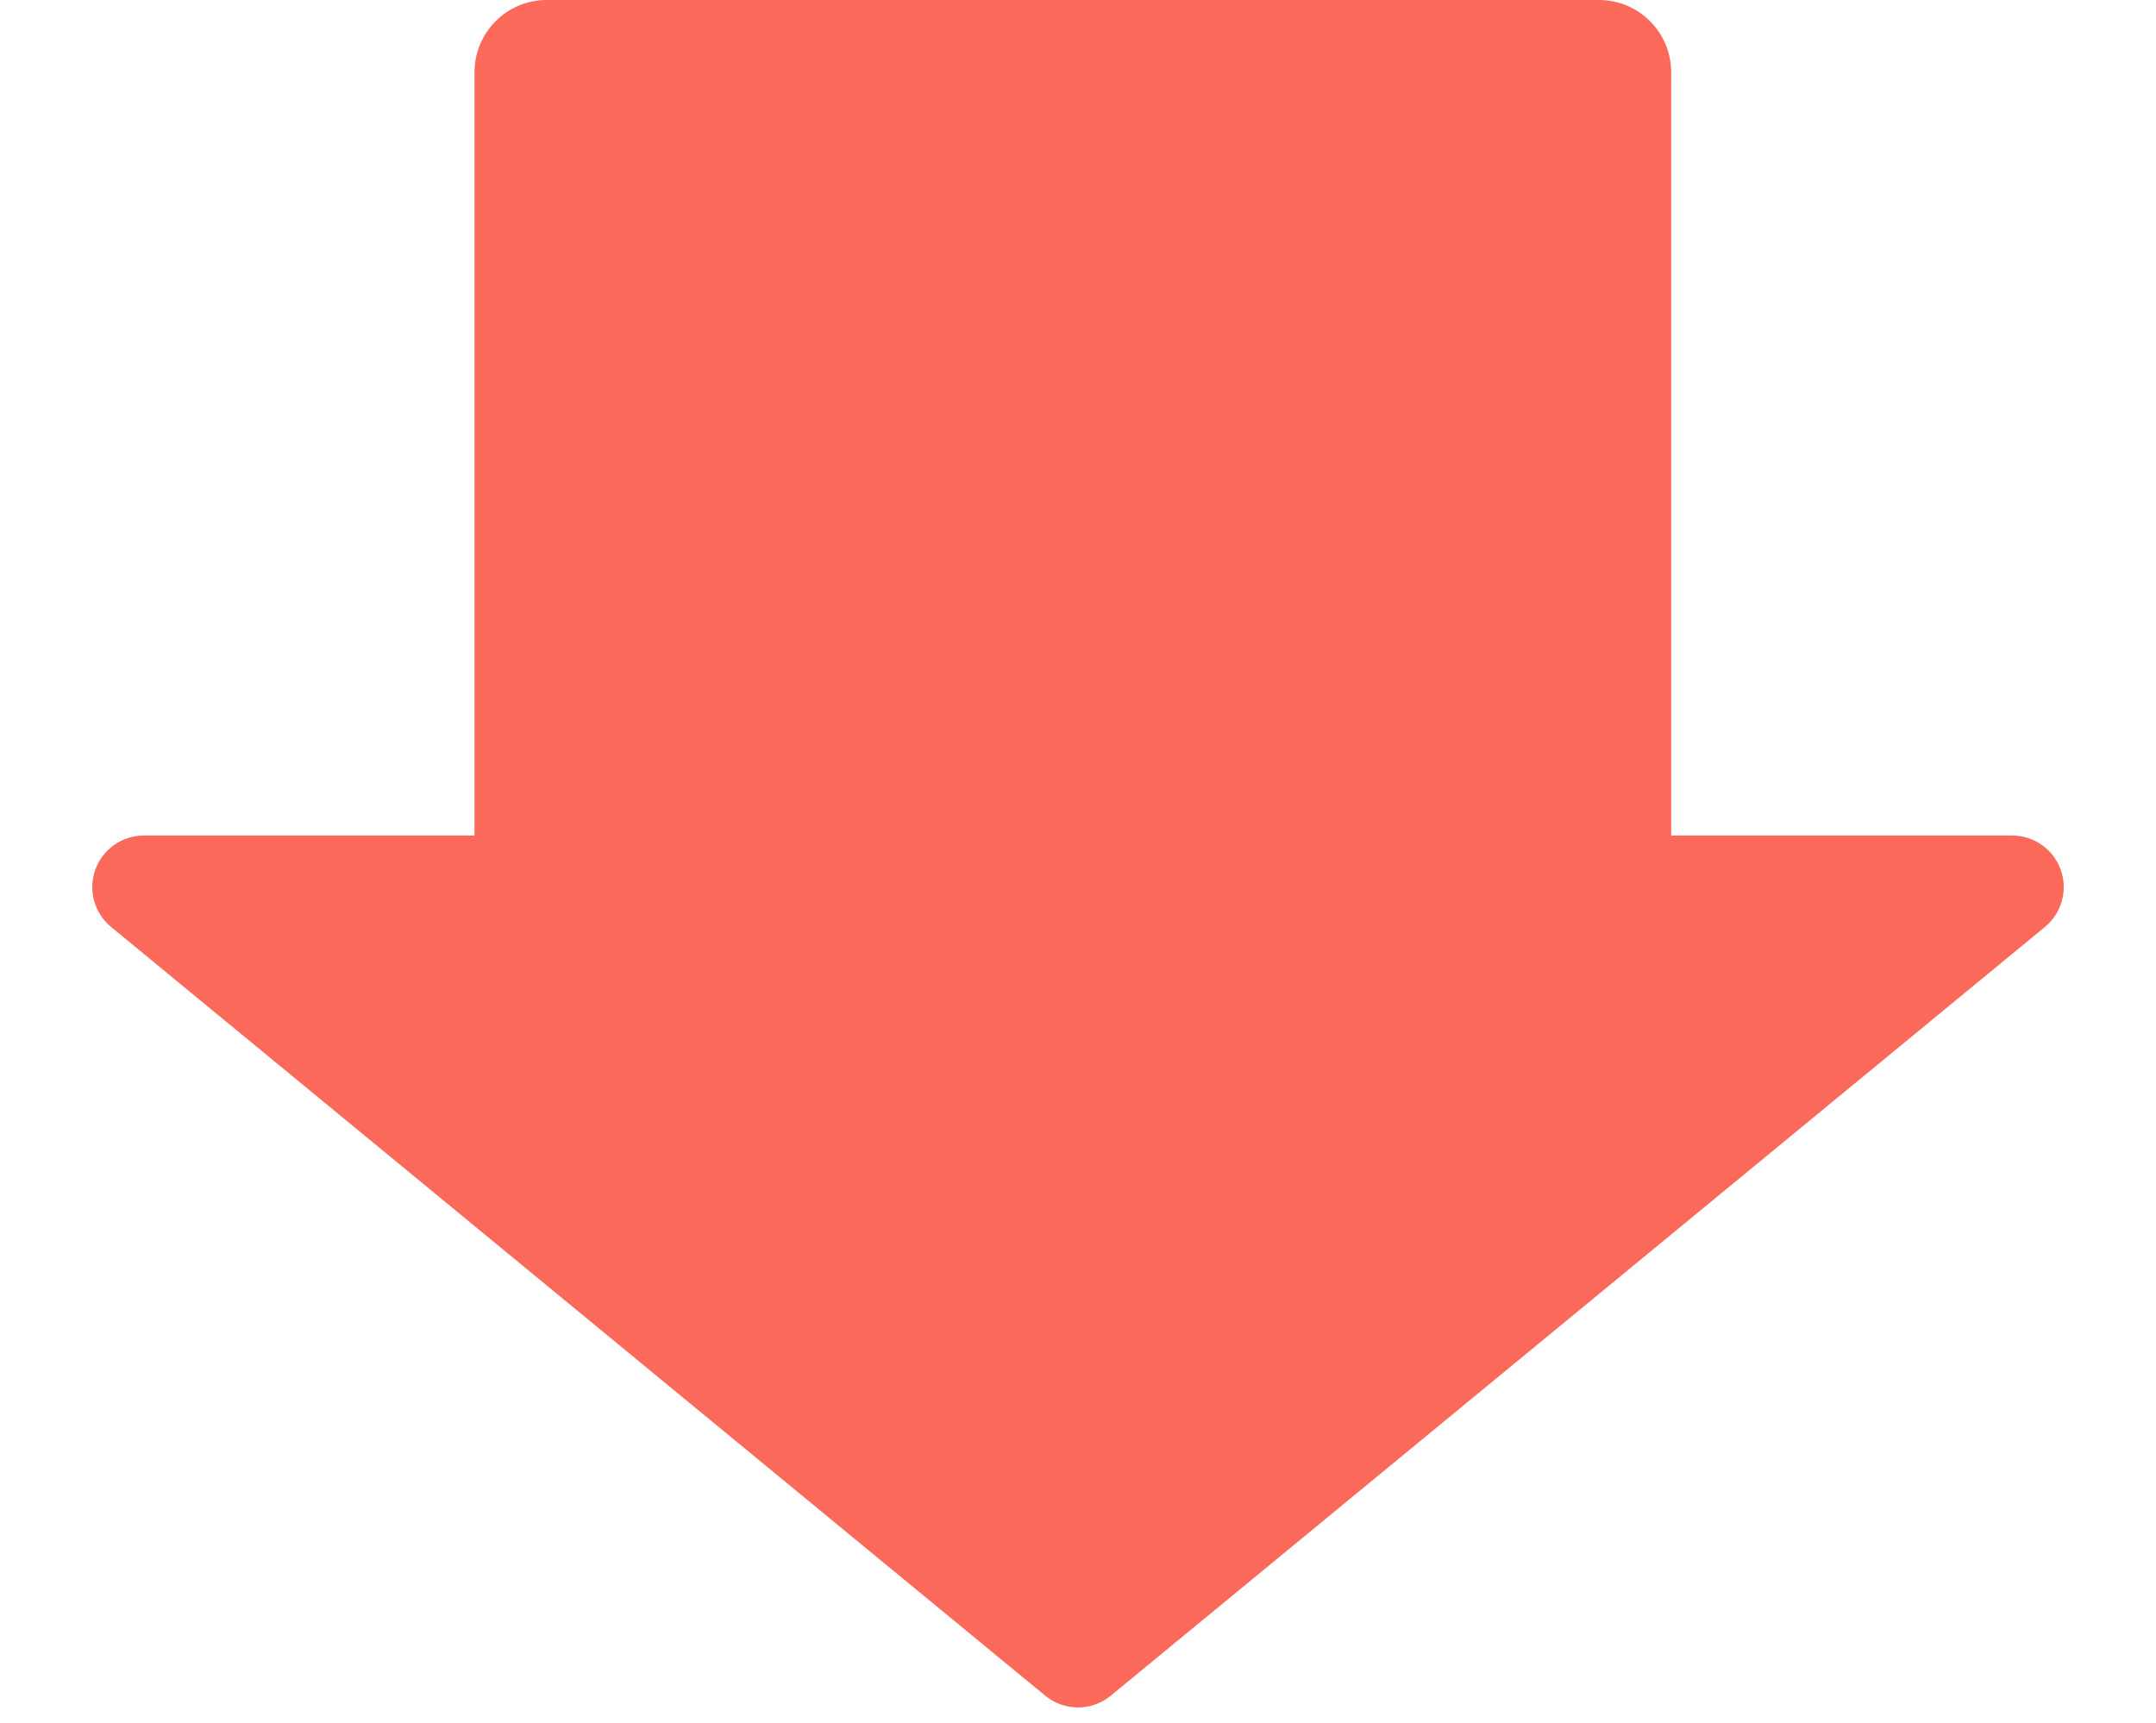
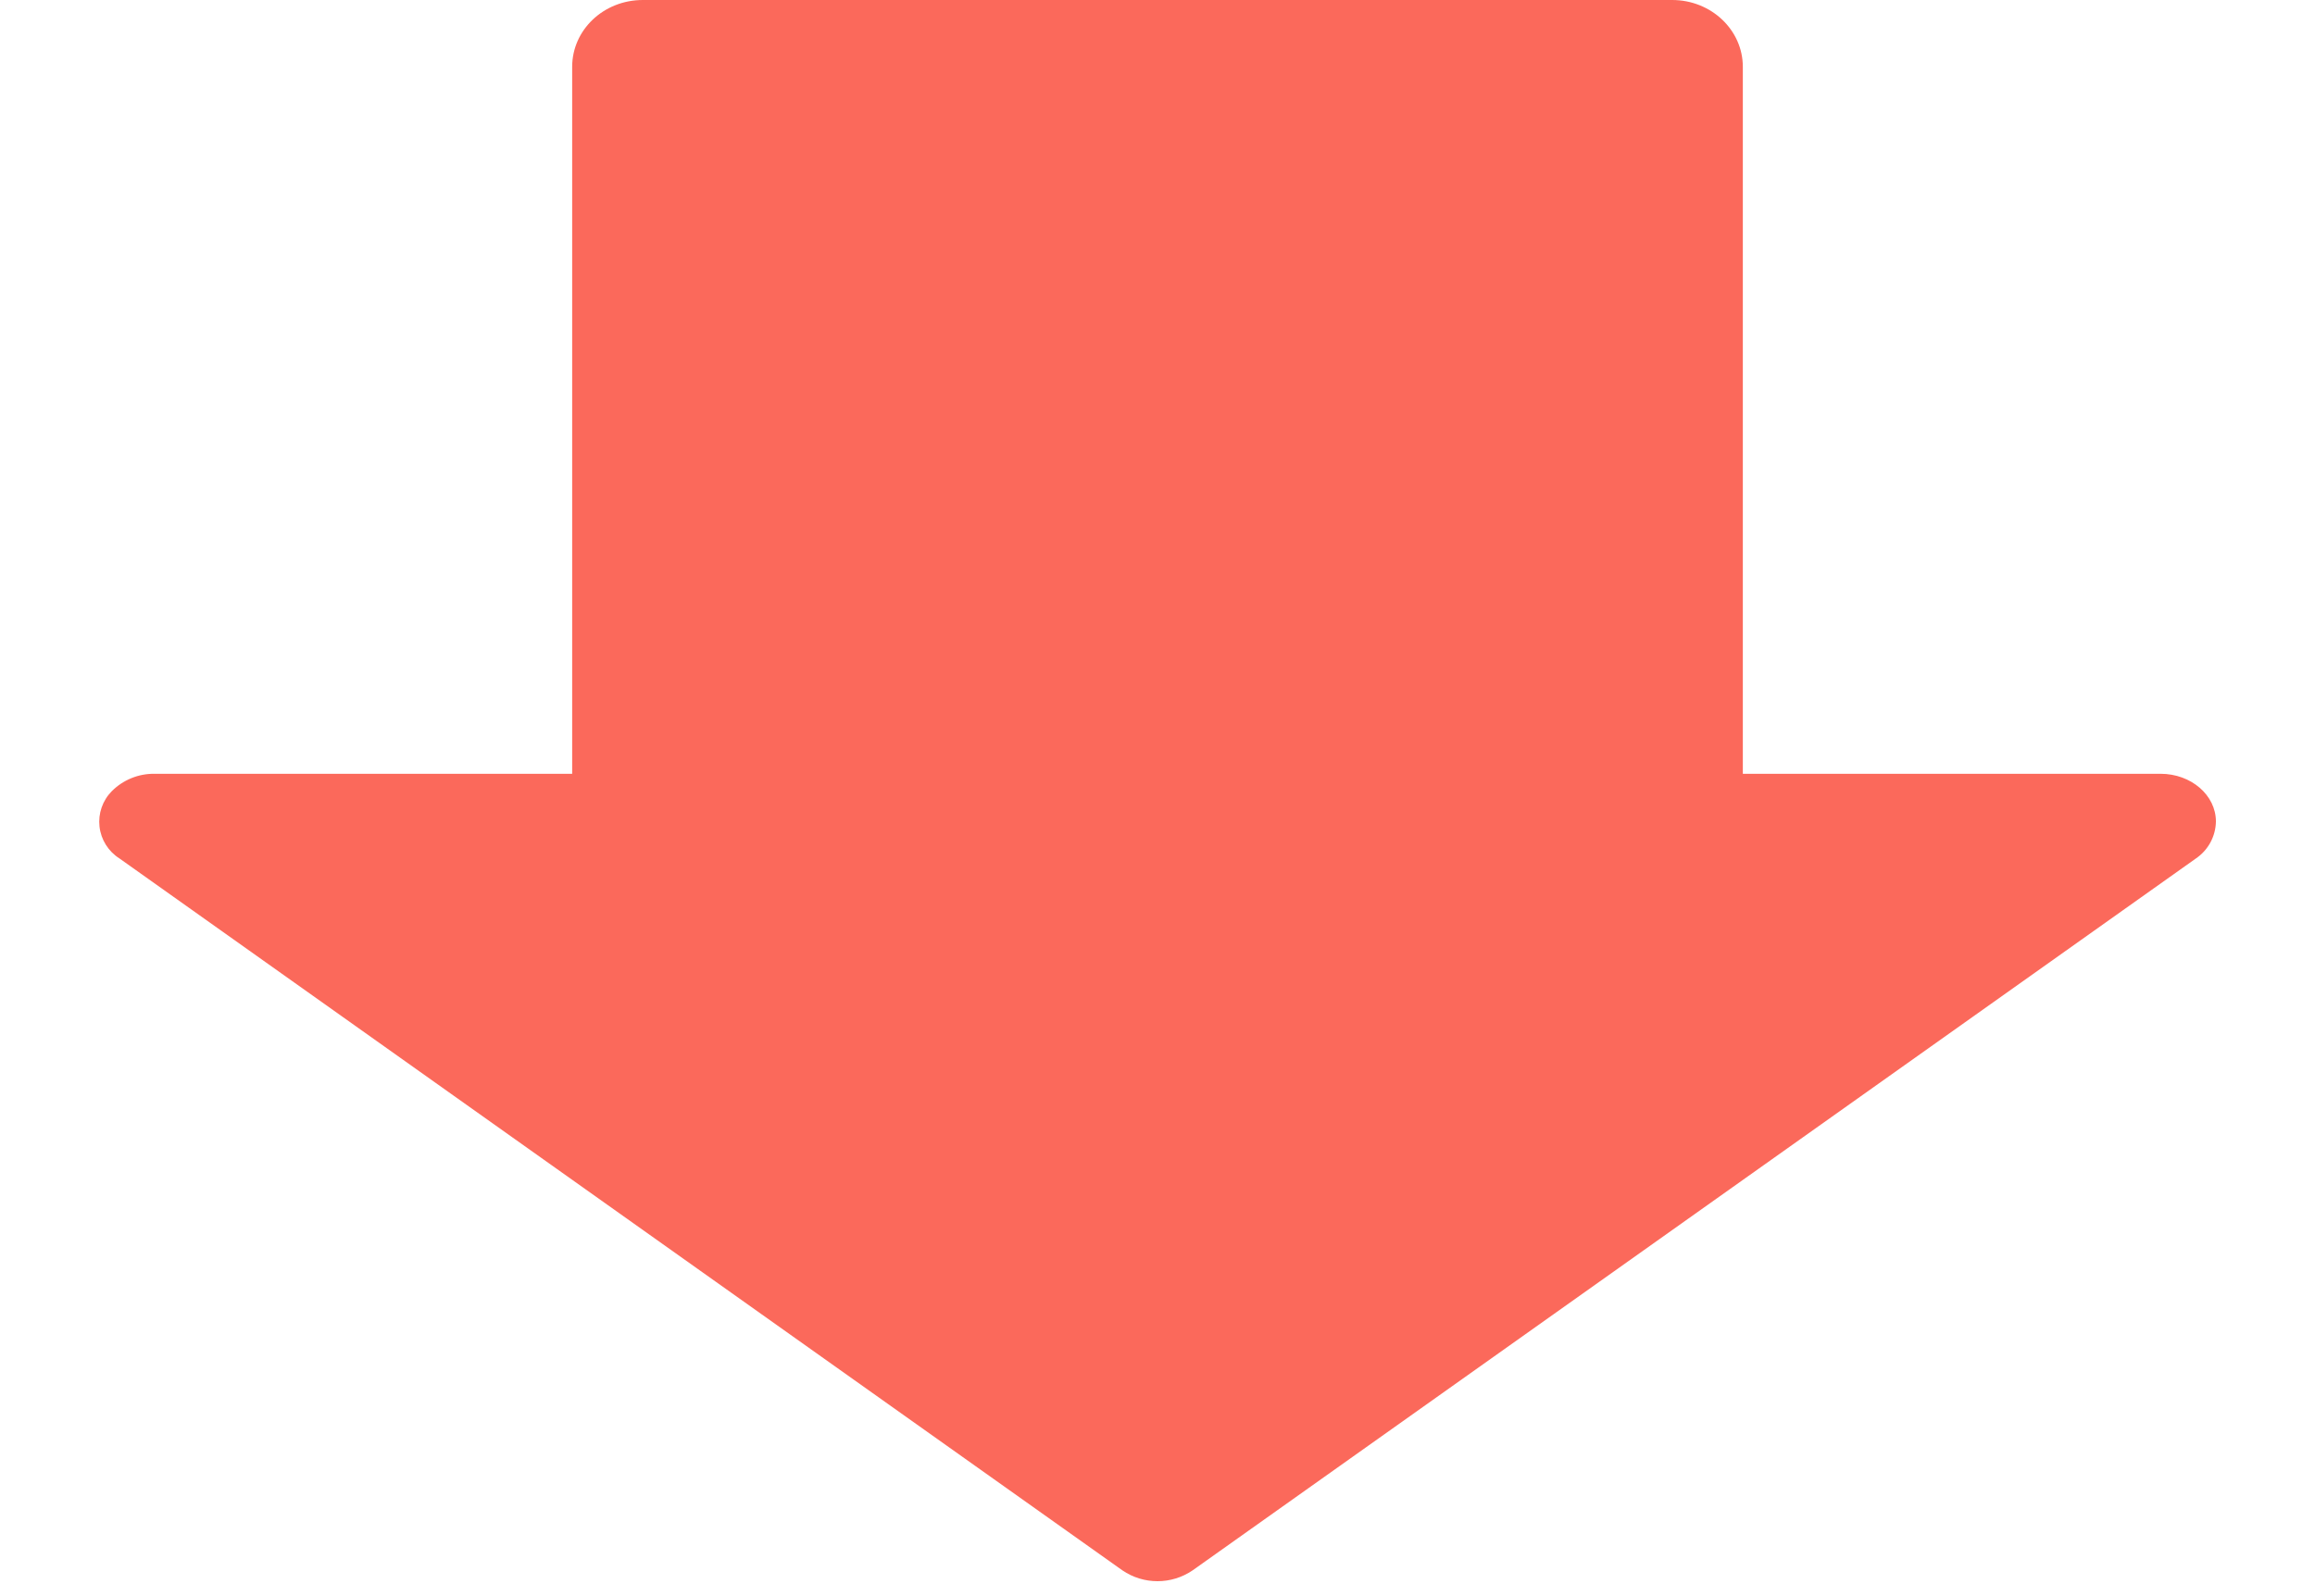
- <svg xmlns="http://www.w3.org/2000/svg" width="209" height="167" viewBox="0 0 209 167">
+ <svg xmlns="http://www.w3.org/2000/svg" id="Layer_1" data-name="Layer 1" viewBox="0 0 349.05 240.6">
  <defs>
-     <clipPath id="b">
-       <rect width="209" height="167" />
+     <style>.cls-1{fill:none;}.cls-2{clip-path:url(#clip-path);}.cls-3{fill:#fb695b;}</style>
+     <clipPath id="clip-path">
+       <rect class="cls-1" width="349.05" height="240.6" />
    </clipPath>
  </defs>
-   <g id="a" clip-path="url(#b)">
-     <g transform="translate(1541 -121)">
-       <rect width="116" height="88" rx="7" transform="translate(-1495 121)" fill="#fb695b" />
-       <path d="M101.323,2.615a5,5,0,0,1,6.354,0l90.556,74.525A5,5,0,0,1,195.056,86H13.944a5,5,0,0,1-3.177-8.861Z" transform="translate(-1332 288) rotate(180)" fill="#fb695b" />
+   <g class="cls-2">
+     <g id="a">
+       <path class="cls-3" d="M96.92,0H252.13c5.88,0,10.65,4.52,10.65,10.08V116.7c0,5.57-4.77,10.08-10.65,10.08H96.92c-5.88,0-10.65-4.51-10.65-10.08V10.08C86.27,4.52,91,0,96.92,0Z" />
+       <path class="cls-3" d="M179.83,236.83a9.39,9.39,0,0,1-10.61,0L18,129.46a6.55,6.55,0,0,1-1.14-10.14,8.94,8.94,0,0,1,6.45-2.62H325.76c4.61,0,8.35,3.22,8.35,7.2a6.87,6.87,0,0,1-3,5.56Z" />
    </g>
  </g>
</svg>
